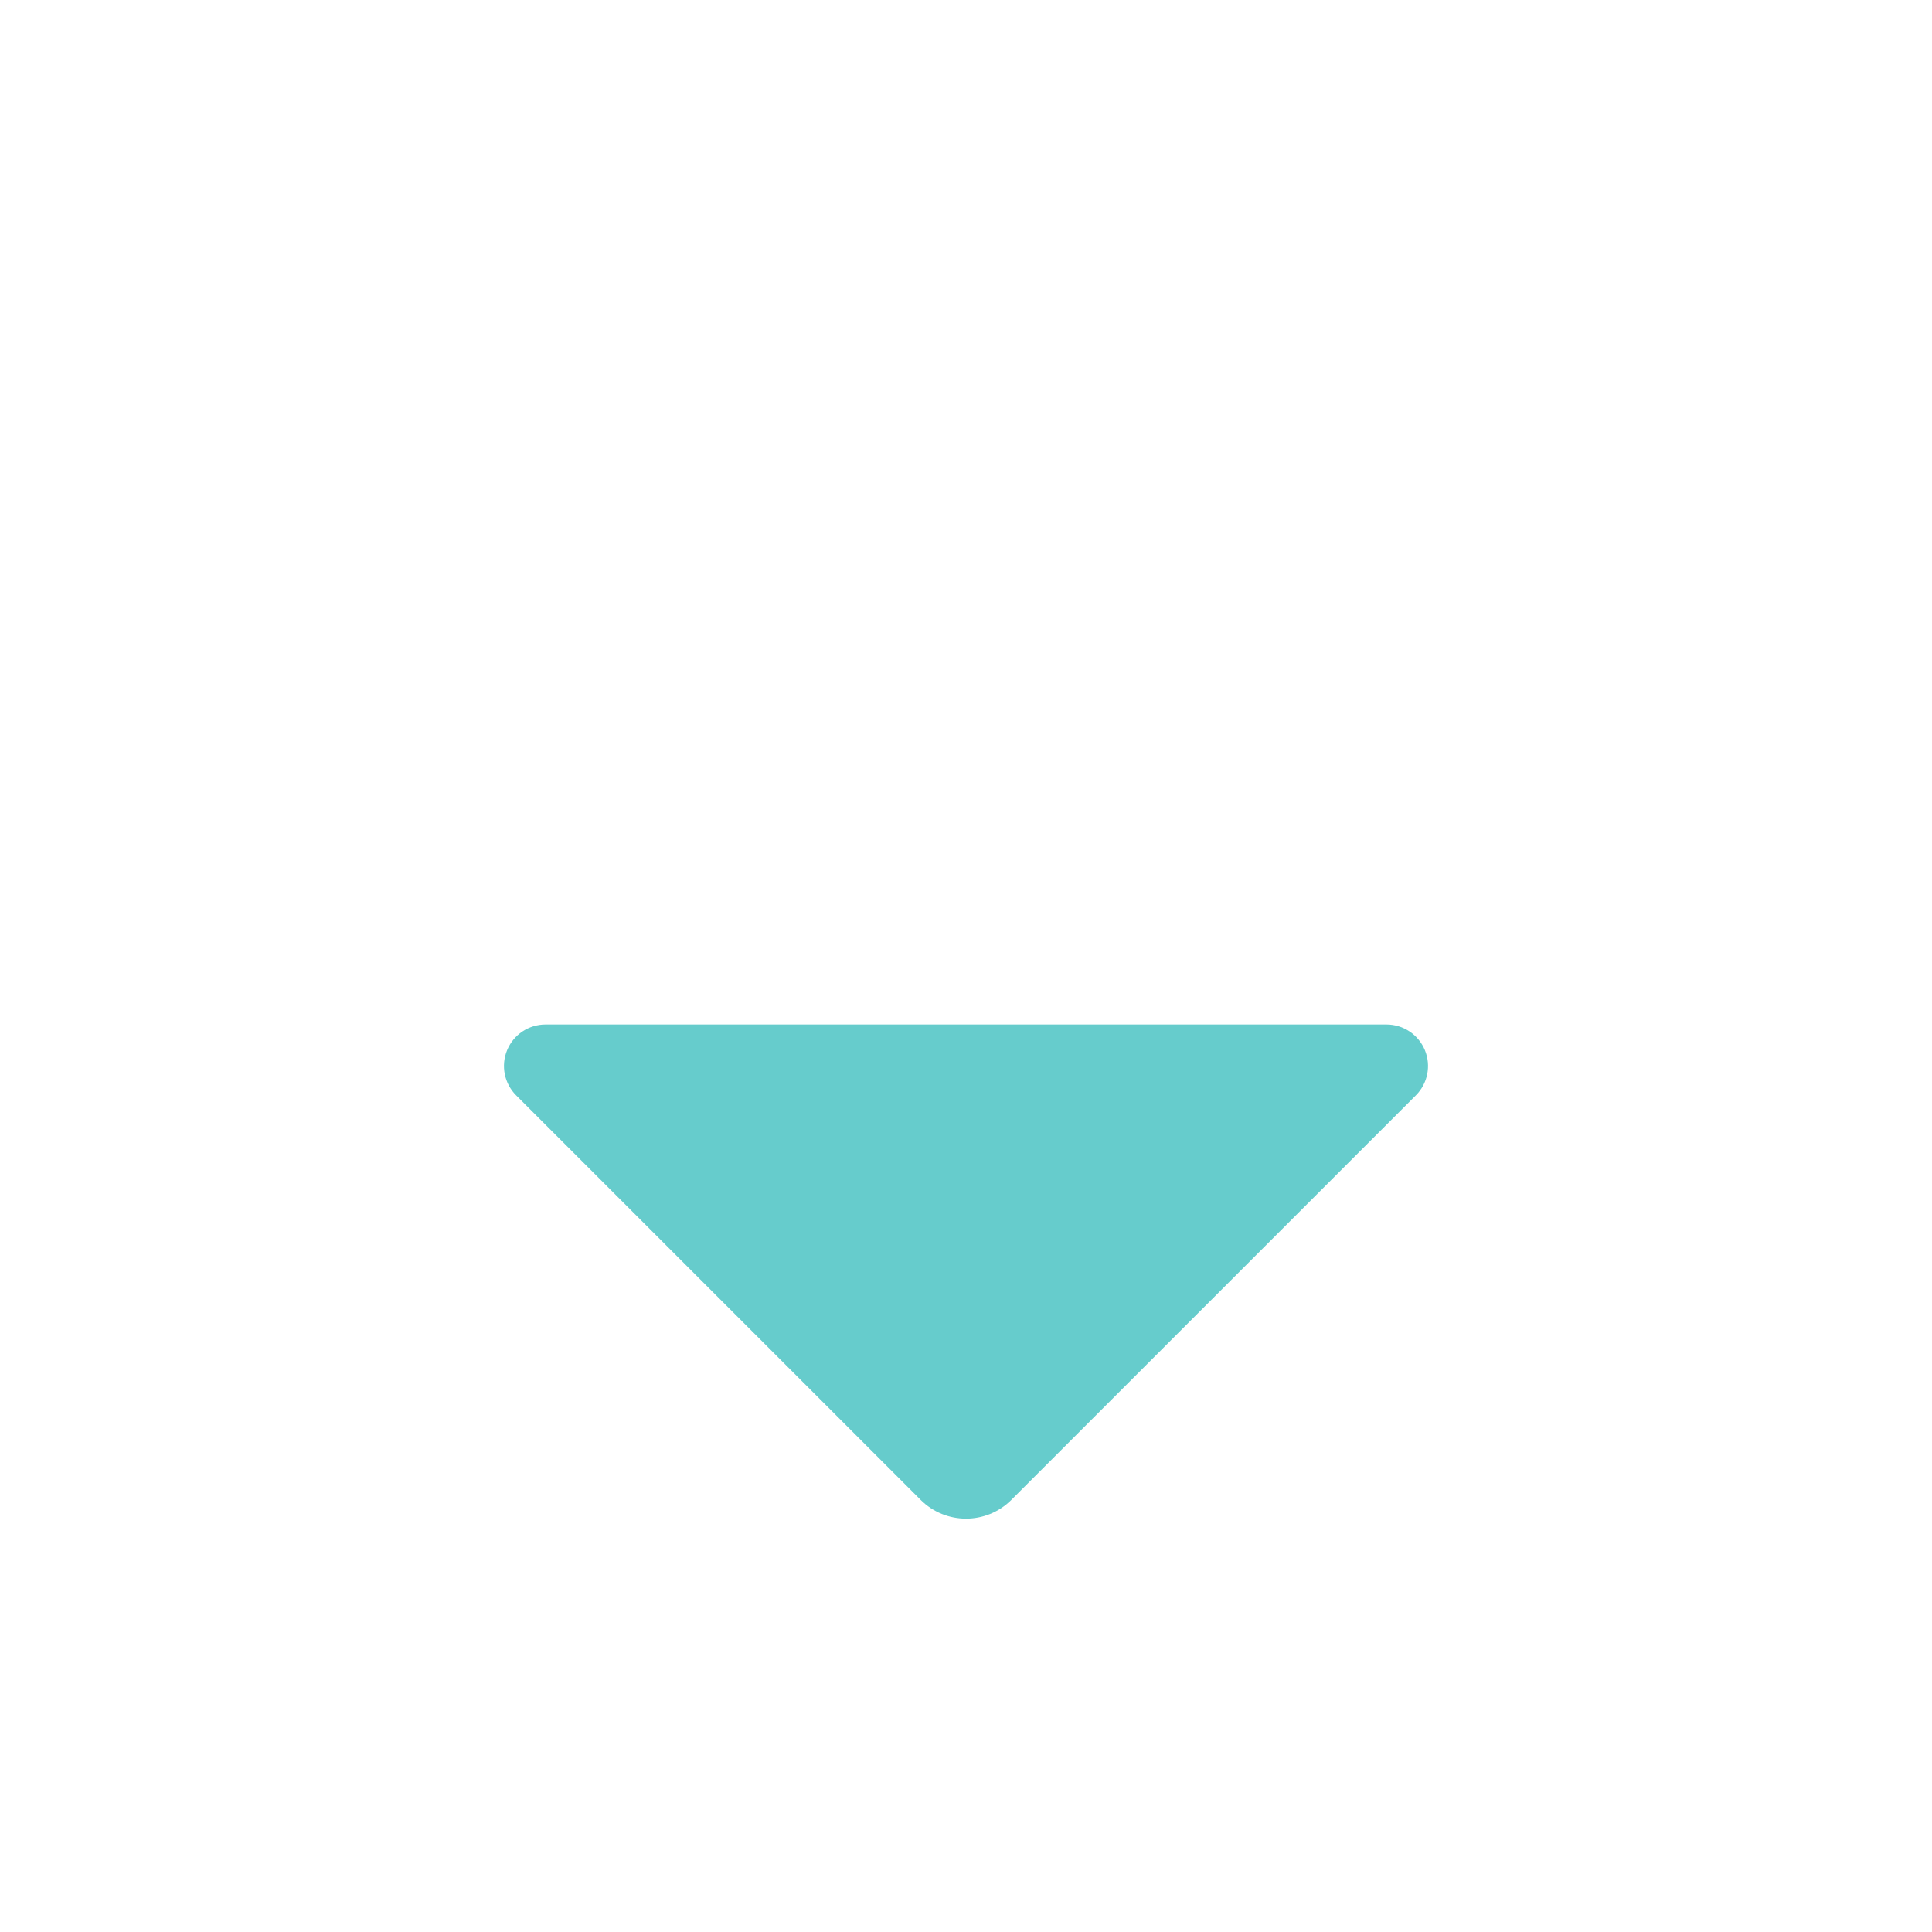
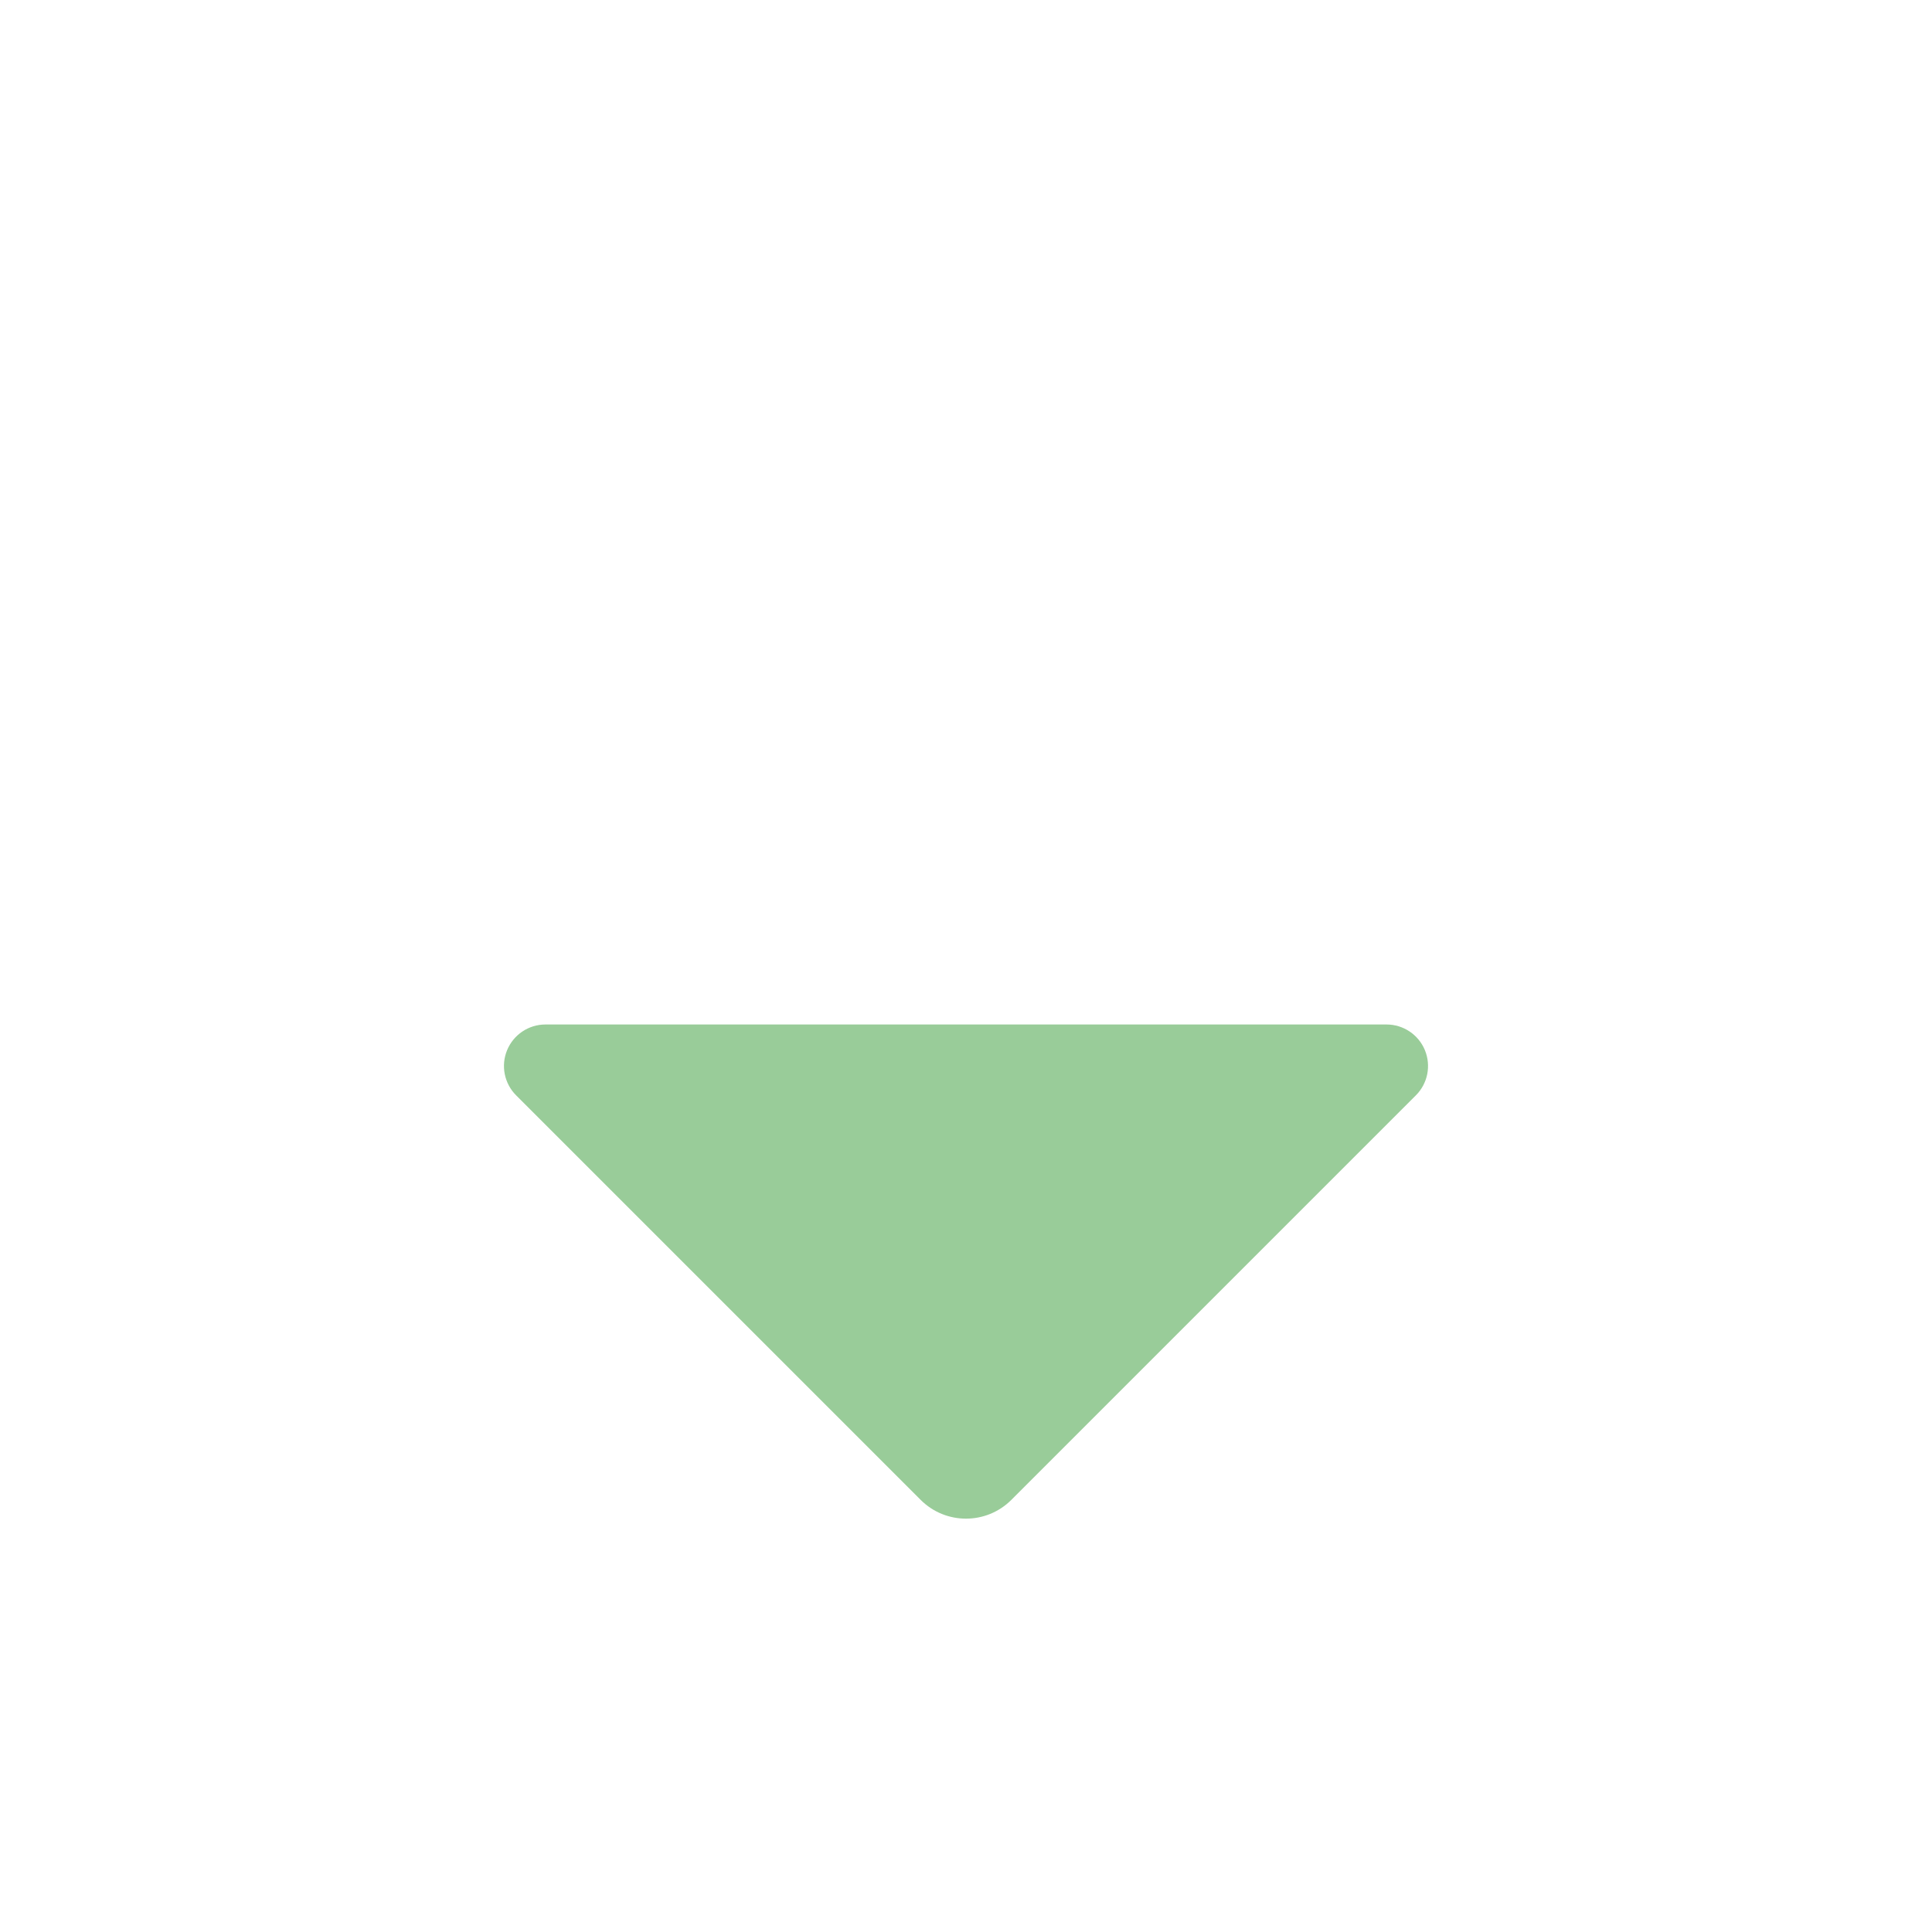
<svg xmlns="http://www.w3.org/2000/svg" width="1024" height="1024" viewBox="0 0 1024 1024">
-   <path d="M273.56 580.56 A22 22 0 0 1 289.11 543 L734.89 543 A22 22 0 0 1 750.44 580.56 L536.04 794.96 A34 34 0 0 1 487.96 794.96 Z" fill="#66CCCC" />
+   <path d="M273.56 580.56 A22 22 0 0 1 289.11 543 L734.89 543 A22 22 0 0 1 750.44 580.56 L536.04 794.96 A34 34 0 0 1 487.96 794.96 Z" fill="#99CC99" />
</svg>
